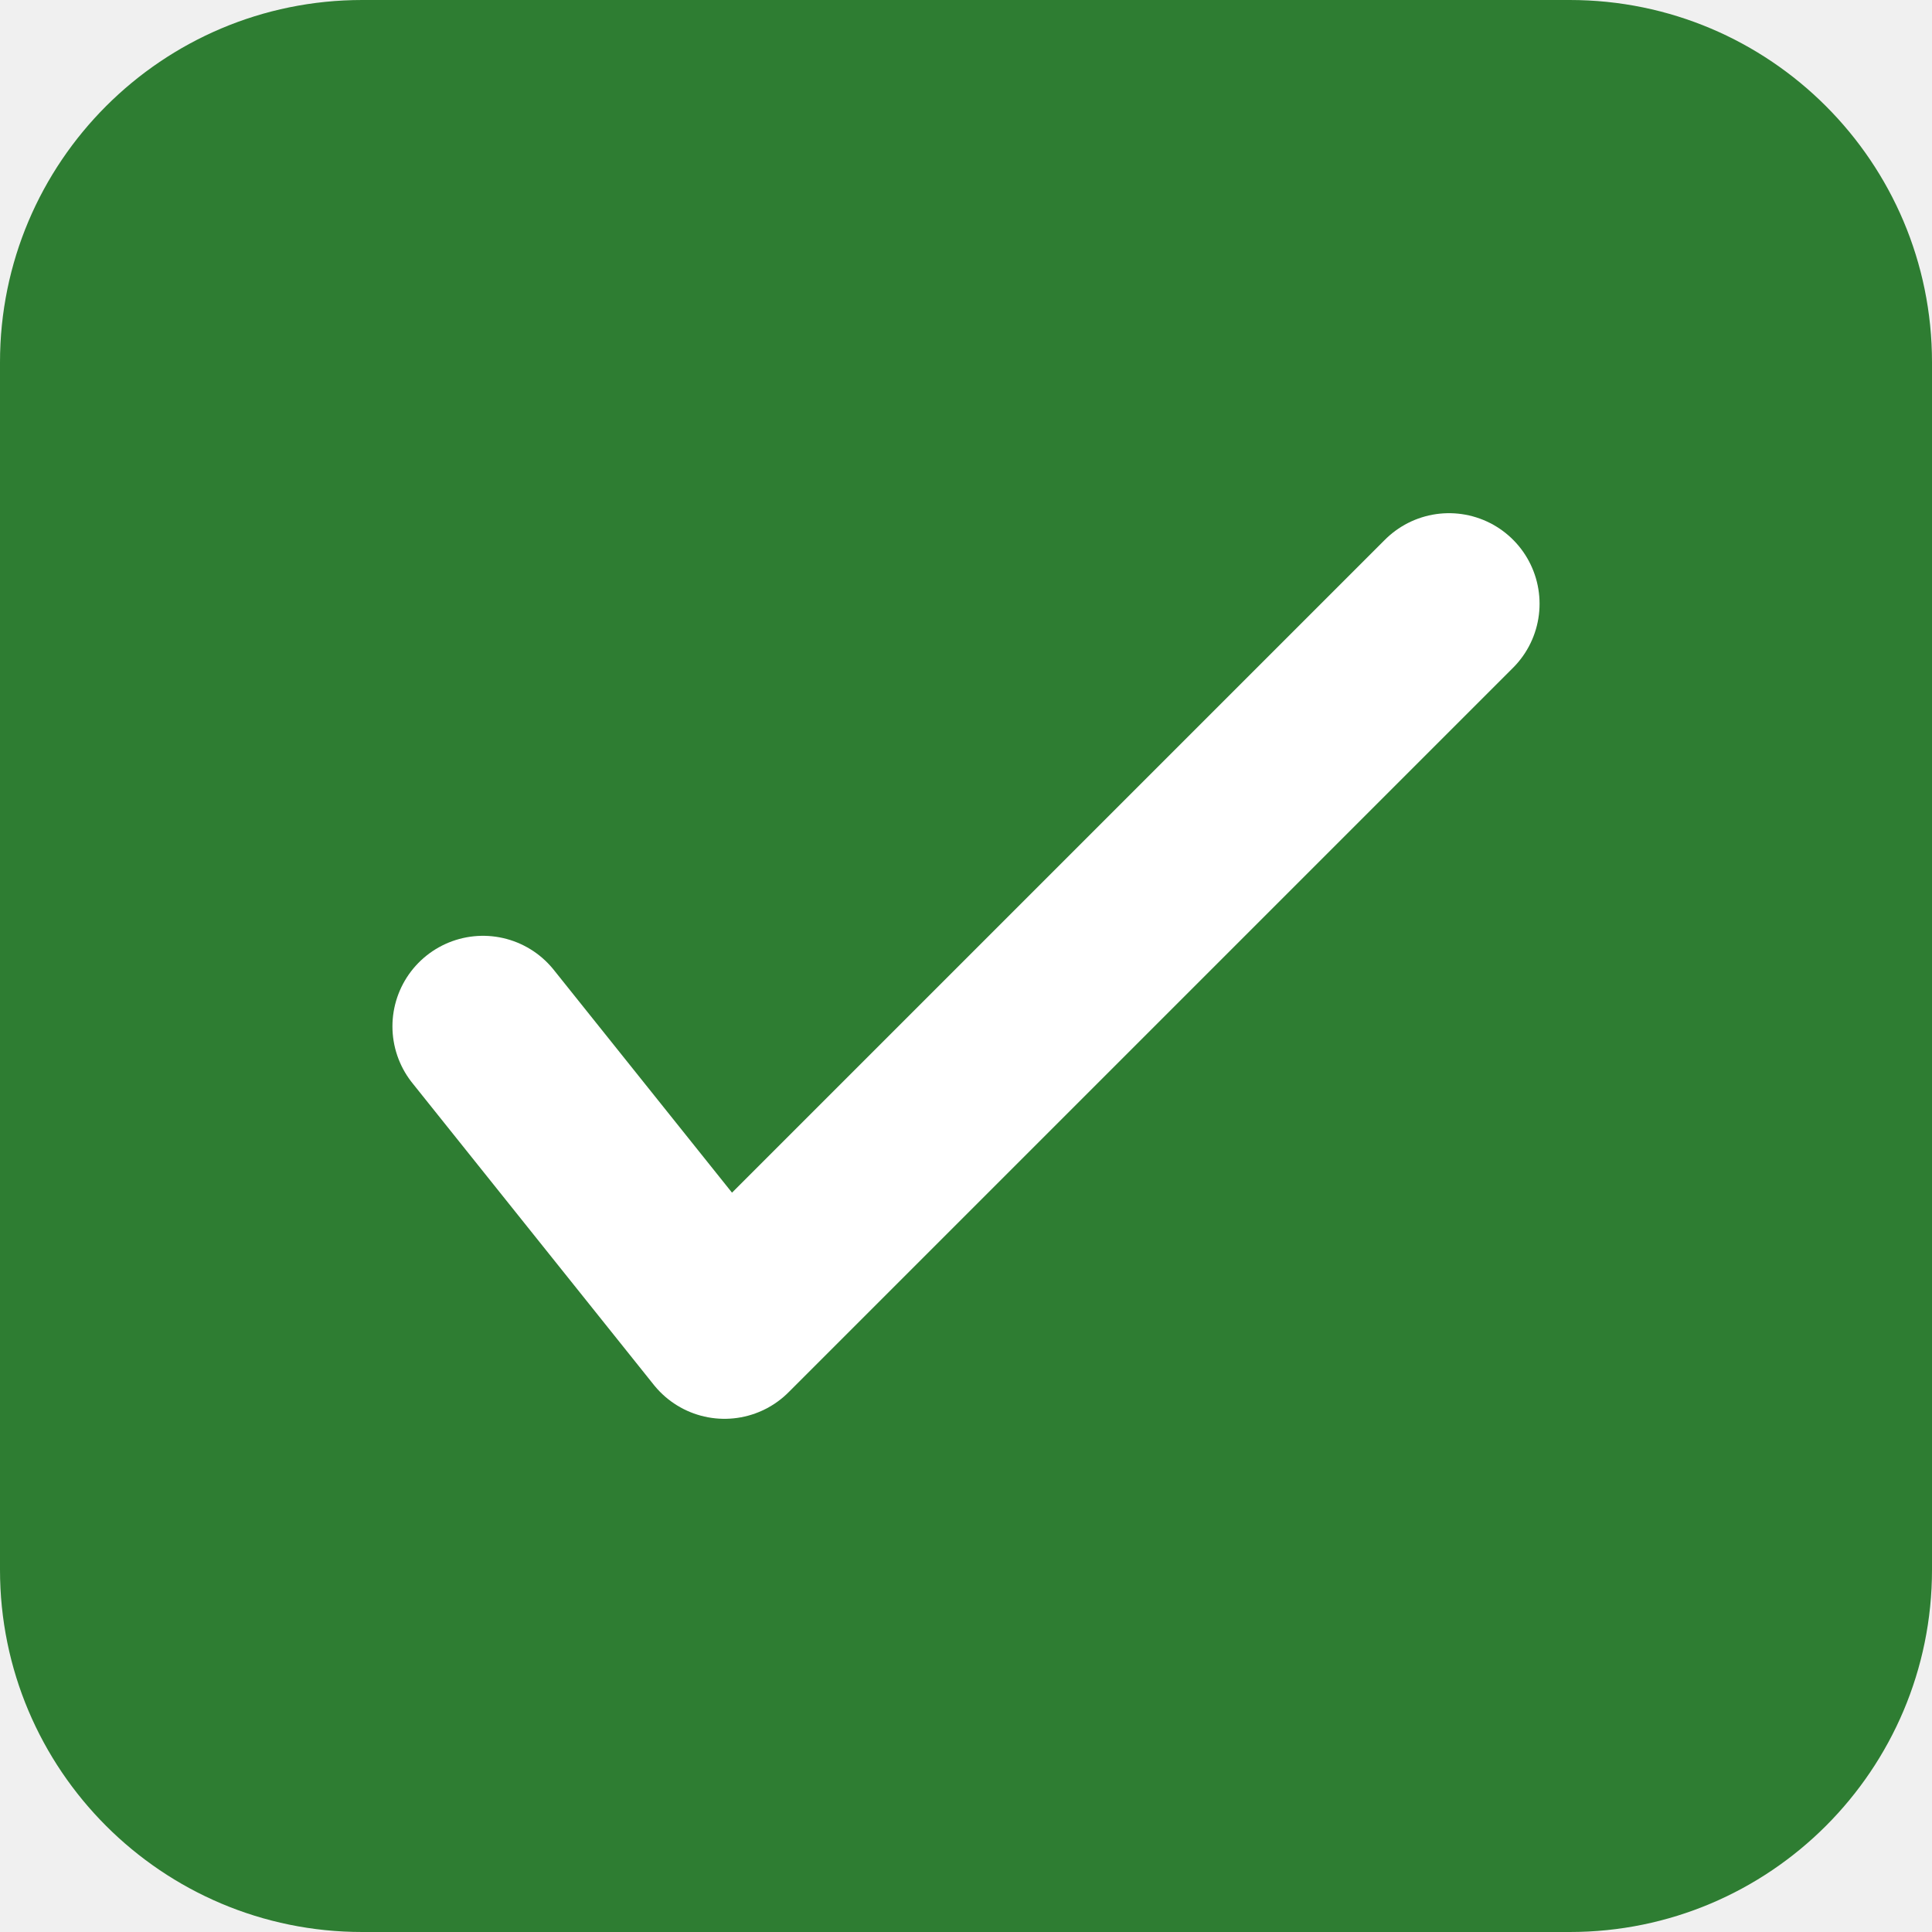
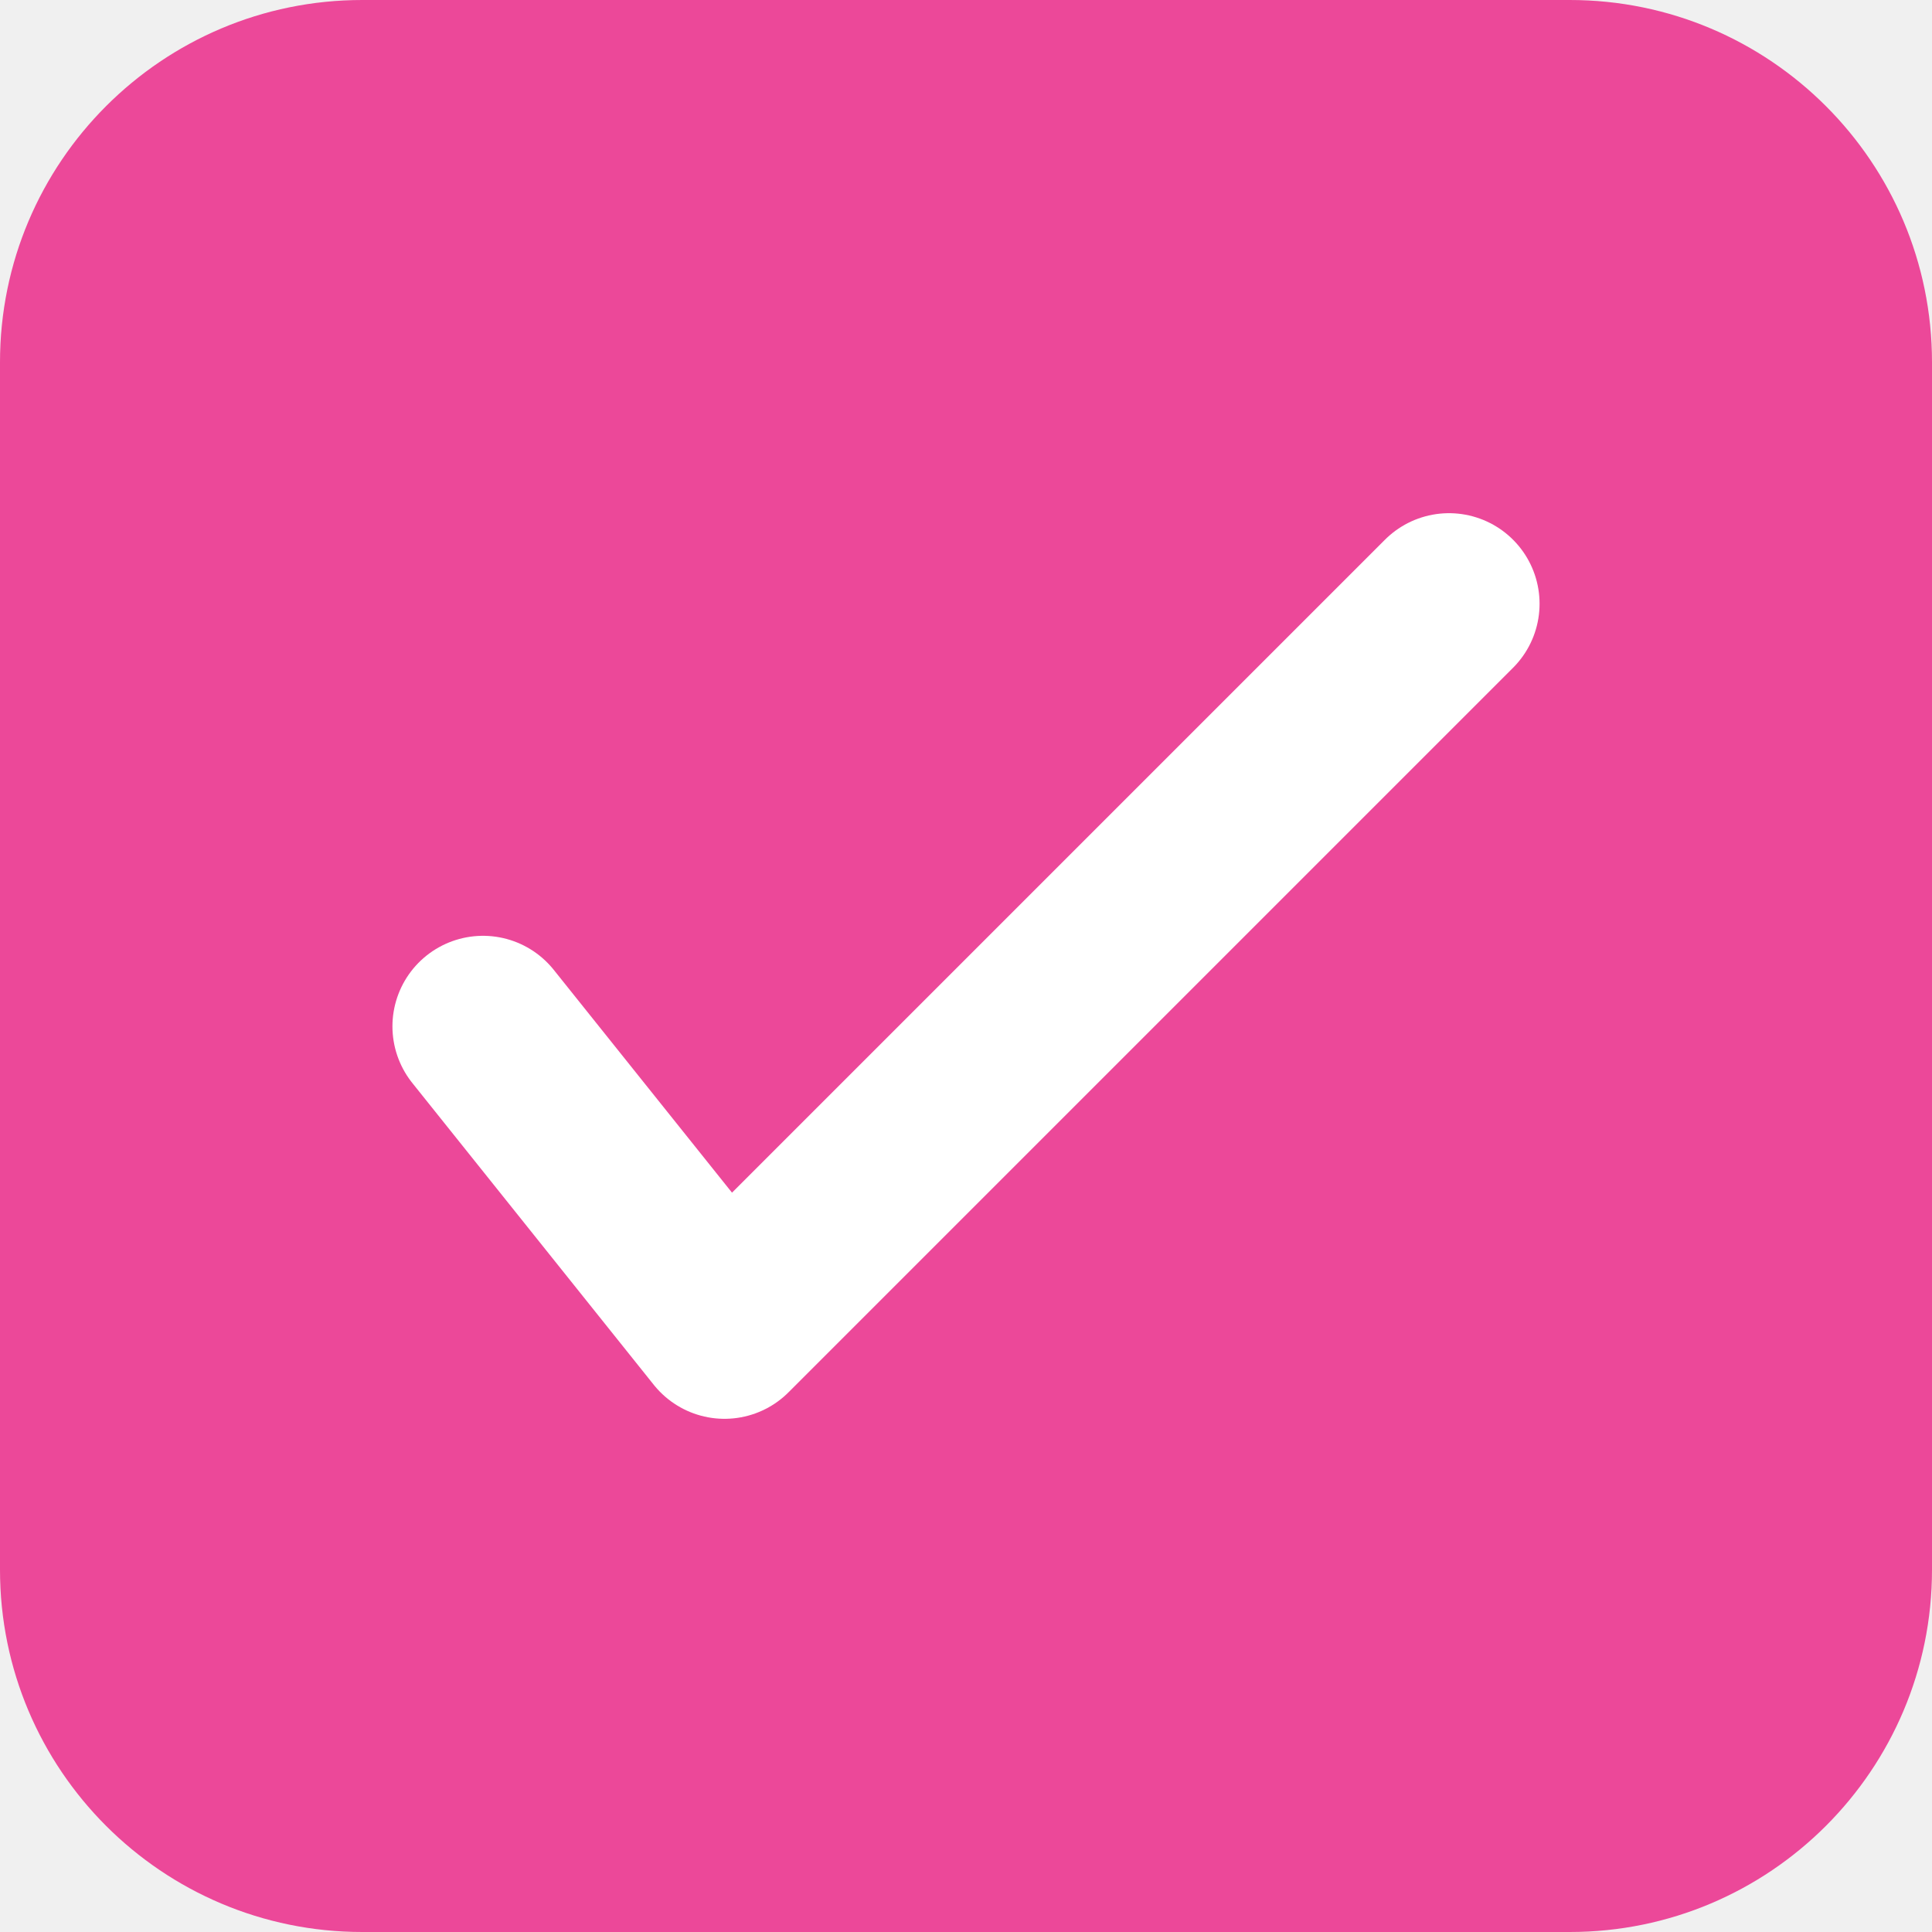
<svg xmlns="http://www.w3.org/2000/svg" width="64" height="64" viewBox="0 0 32 32">
-   <rect width="32" height="32" rx="6" fill="#2e7d32" />
+   <rect width="32" height="32" rx="6" fill="#ec4899" />
  <path d="M8 17l4 5 12-12" fill="none" stroke="#fff" stroke-width="3" stroke-linecap="round" stroke-linejoin="round" />
</svg>
